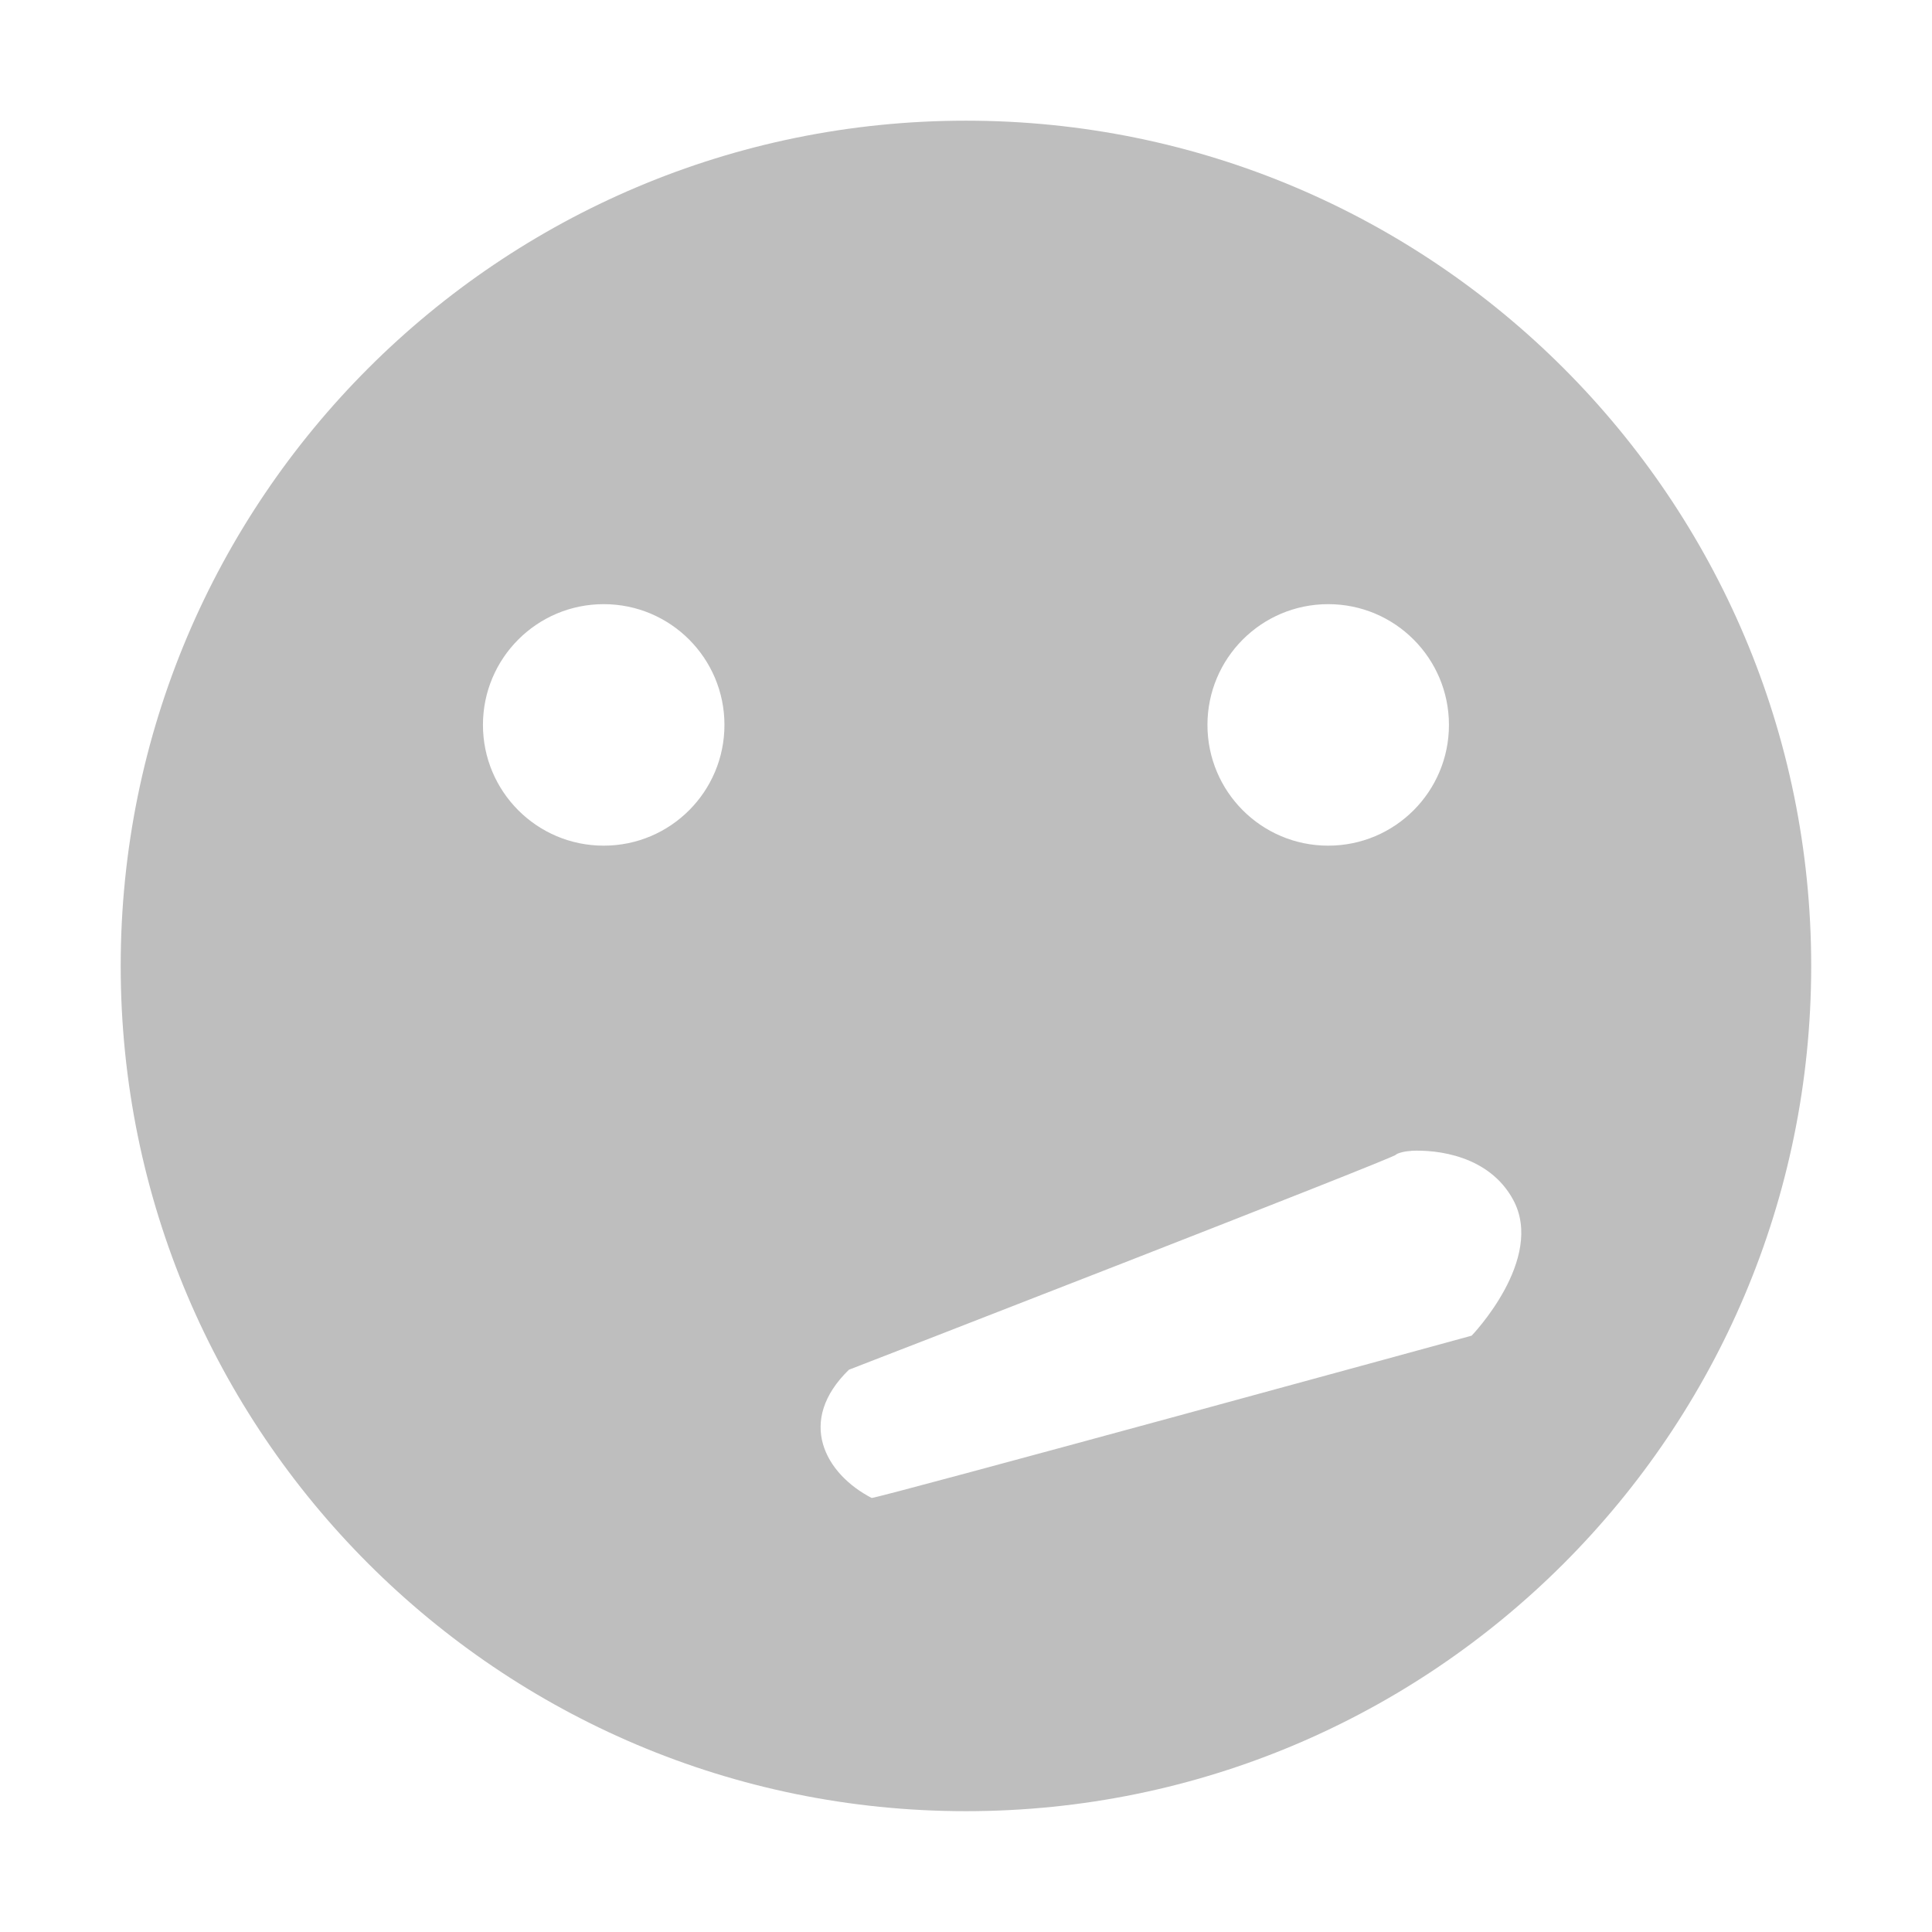
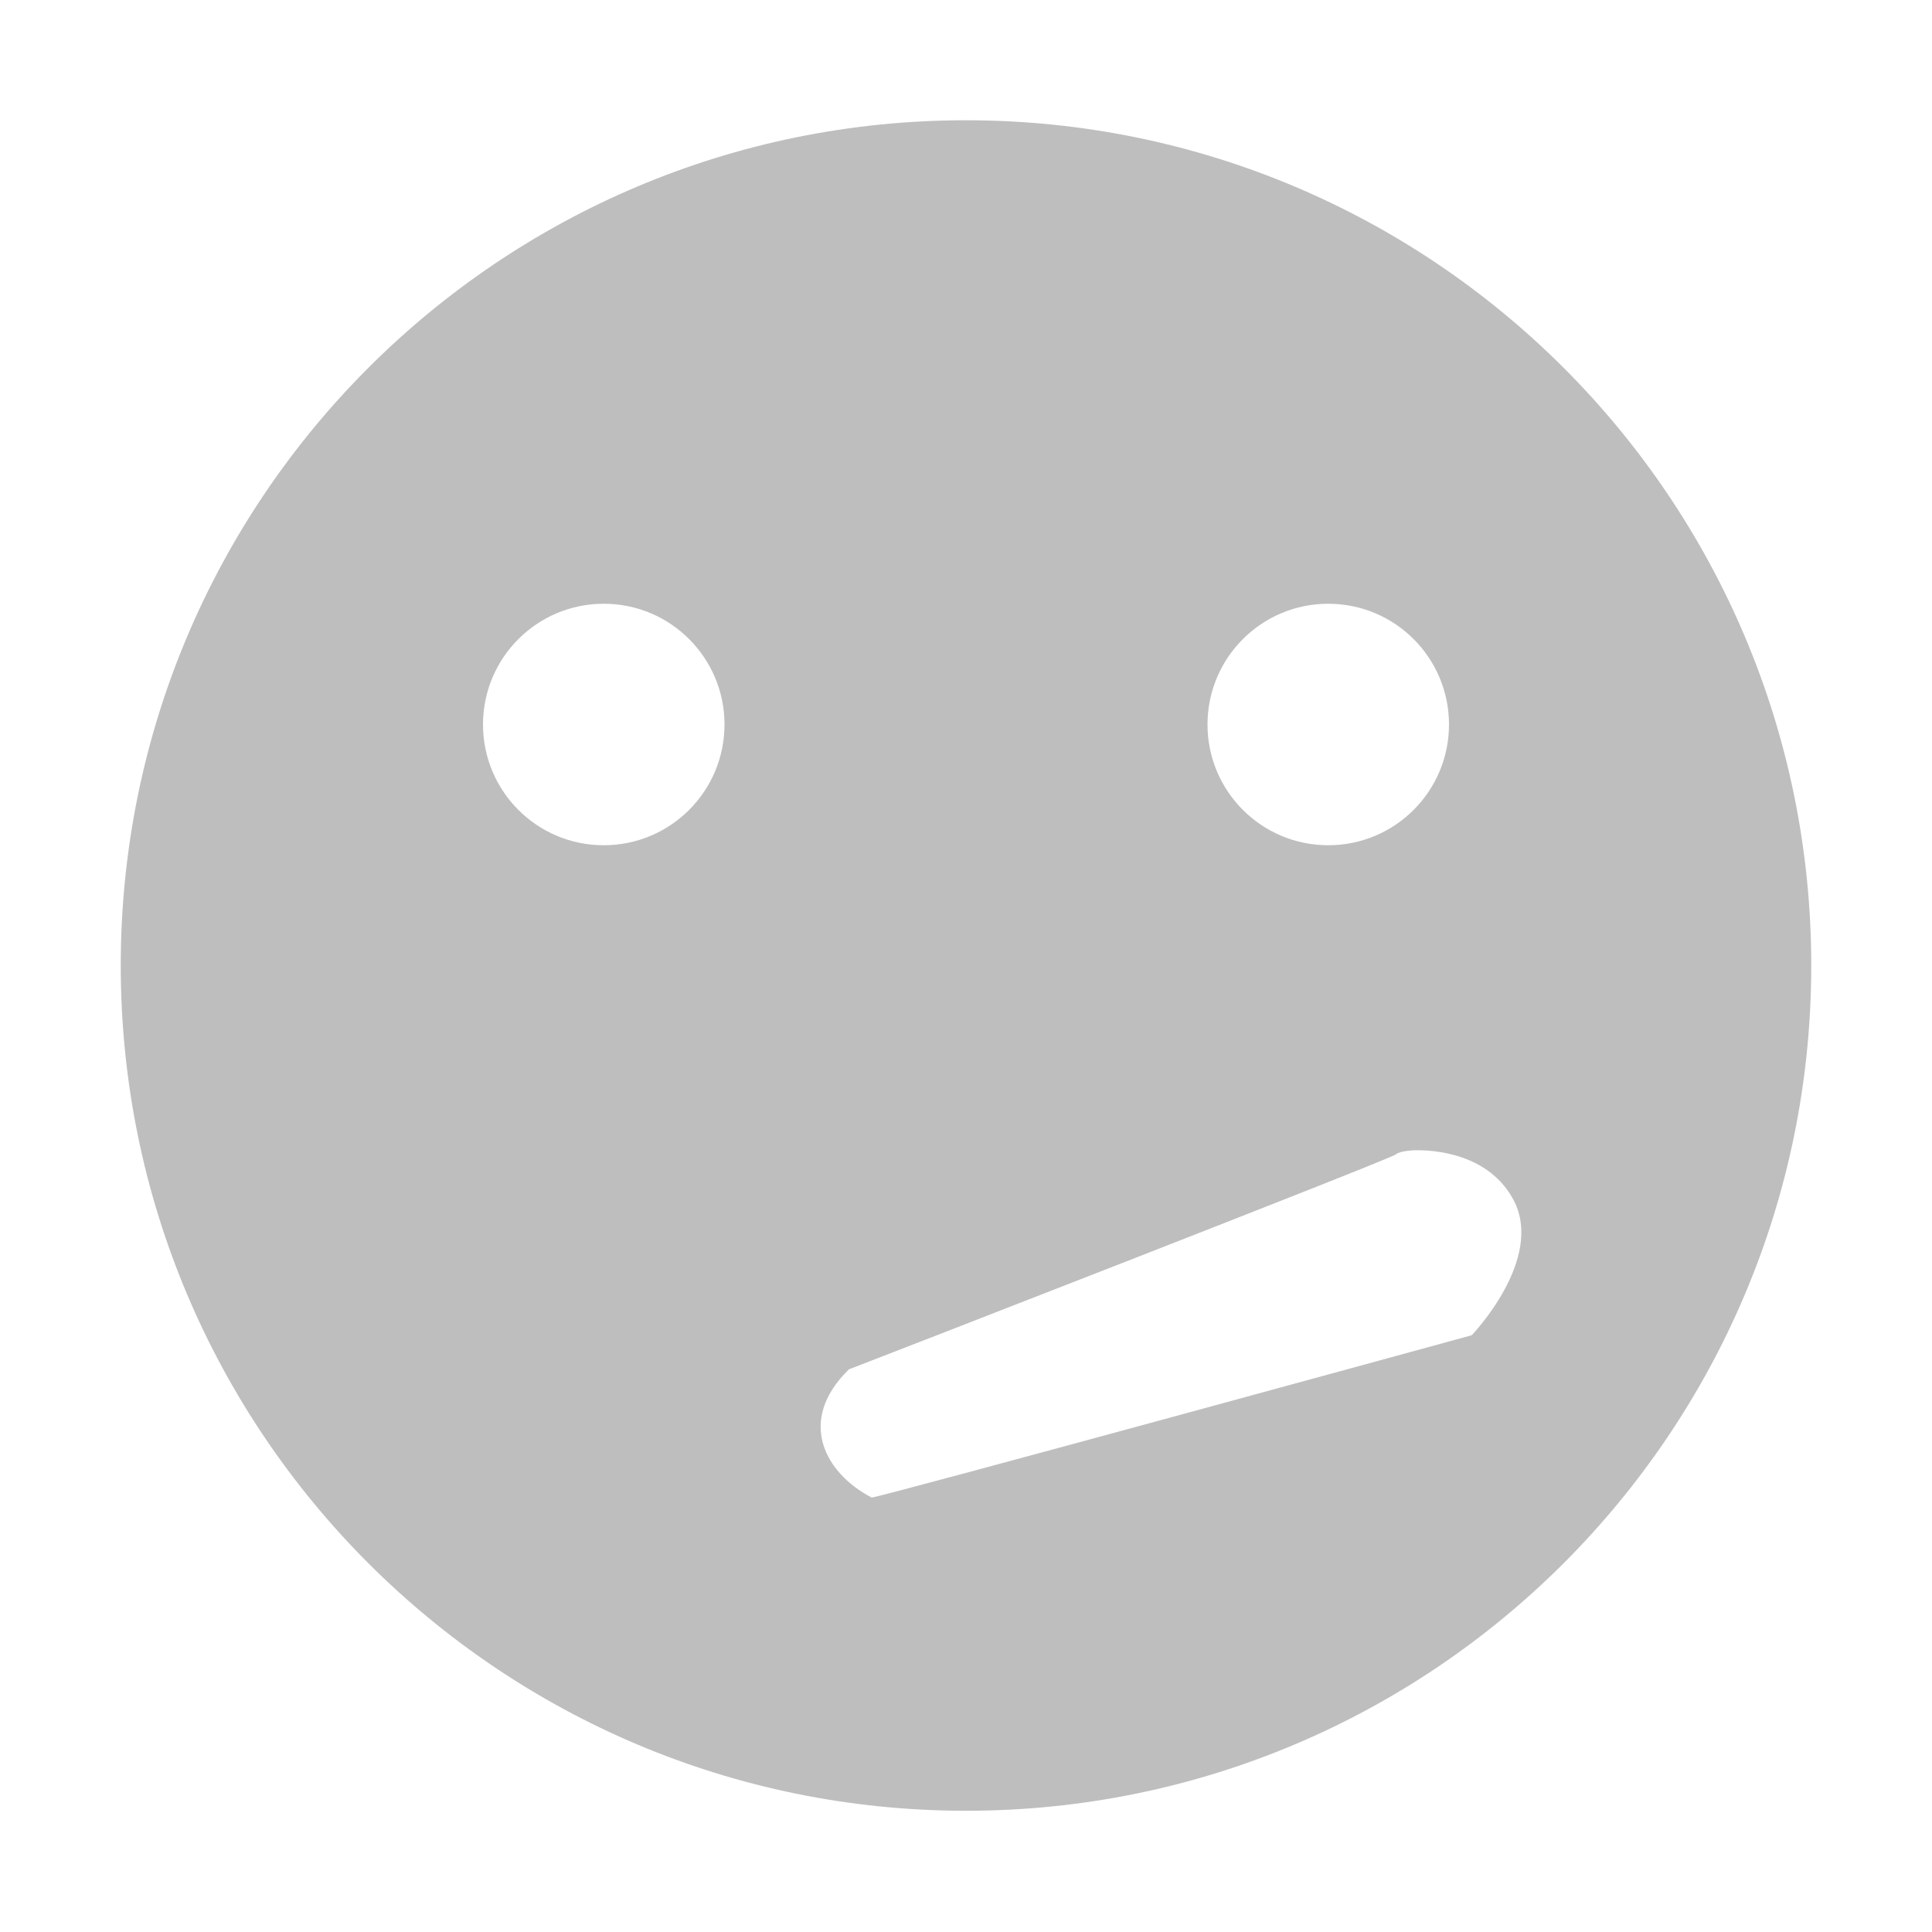
- <svg xmlns="http://www.w3.org/2000/svg" enable-background="new" height="16" width="16">
-   <filter id="a" color-interpolation-filters="sRGB">
-     <feBlend in2="BackgroundImage" mode="darken" />
-   </filter>
-   <g filter="url(#a)" transform="translate(-725.0004 139.0034)" />
-   <path d="m733-138.004c-3.866 0-7 3.134-7 7s3.134 7 7 7 7-3.134 7-7-3.134-7-7-7zm-3 4.004c.554 0 1 .449 1 1 0 .551-.446 1-1 1-.554 0-1-.449-1-1 0-.551.446-1 1-1zm6 0c .554 0 1 .449 1 1 0 .551-.446 1-1 1-.554 0-1-.449-1-1 0-.551.446-1 1-1zm .688 4.527c.211-.01.644.037.844.406.266.492-.344 1.125-.344 1.125s-4.947 1.355-4.969 1.344c-.386-.2-.626-.636-.188-1.062.03-.01 4.531-1.758 4.531-1.781 0-.006.055-.028.125-.031z" fill="#bebebe" transform="translate(-725.0004 139.0034)" />
+ <svg xmlns="http://www.w3.org/2000/svg" version="1.1" viewBox="0 0 16 16">
+   <path transform="translate(-725 139)" d="m733-138.004c-3.866 0-7 3.134-7 7s3.134 7 7 7 7-3.134 7-7-3.134-7-7-7zm-3 4.004c.554 0 1 .449 1 1 0 .551-.446 1-1 1-.554 0-1-.449-1-1 0-.551.446-1 1-1zm6 0c .554 0 1 .449 1 1 0 .551-.446 1-1 1-.554 0-1-.449-1-1 0-.551.446-1 1-1zm .688 4.527c.211-.01.644.037.844.406.266.492-.344 1.125-.344 1.125s-4.947 1.355-4.969 1.344c-.386-.2-.626-.636-.188-1.062.03-.01 4.531-1.758 4.531-1.781 0-.006.055-.028.125-.031z" fill="#bebebe" />
</svg>
